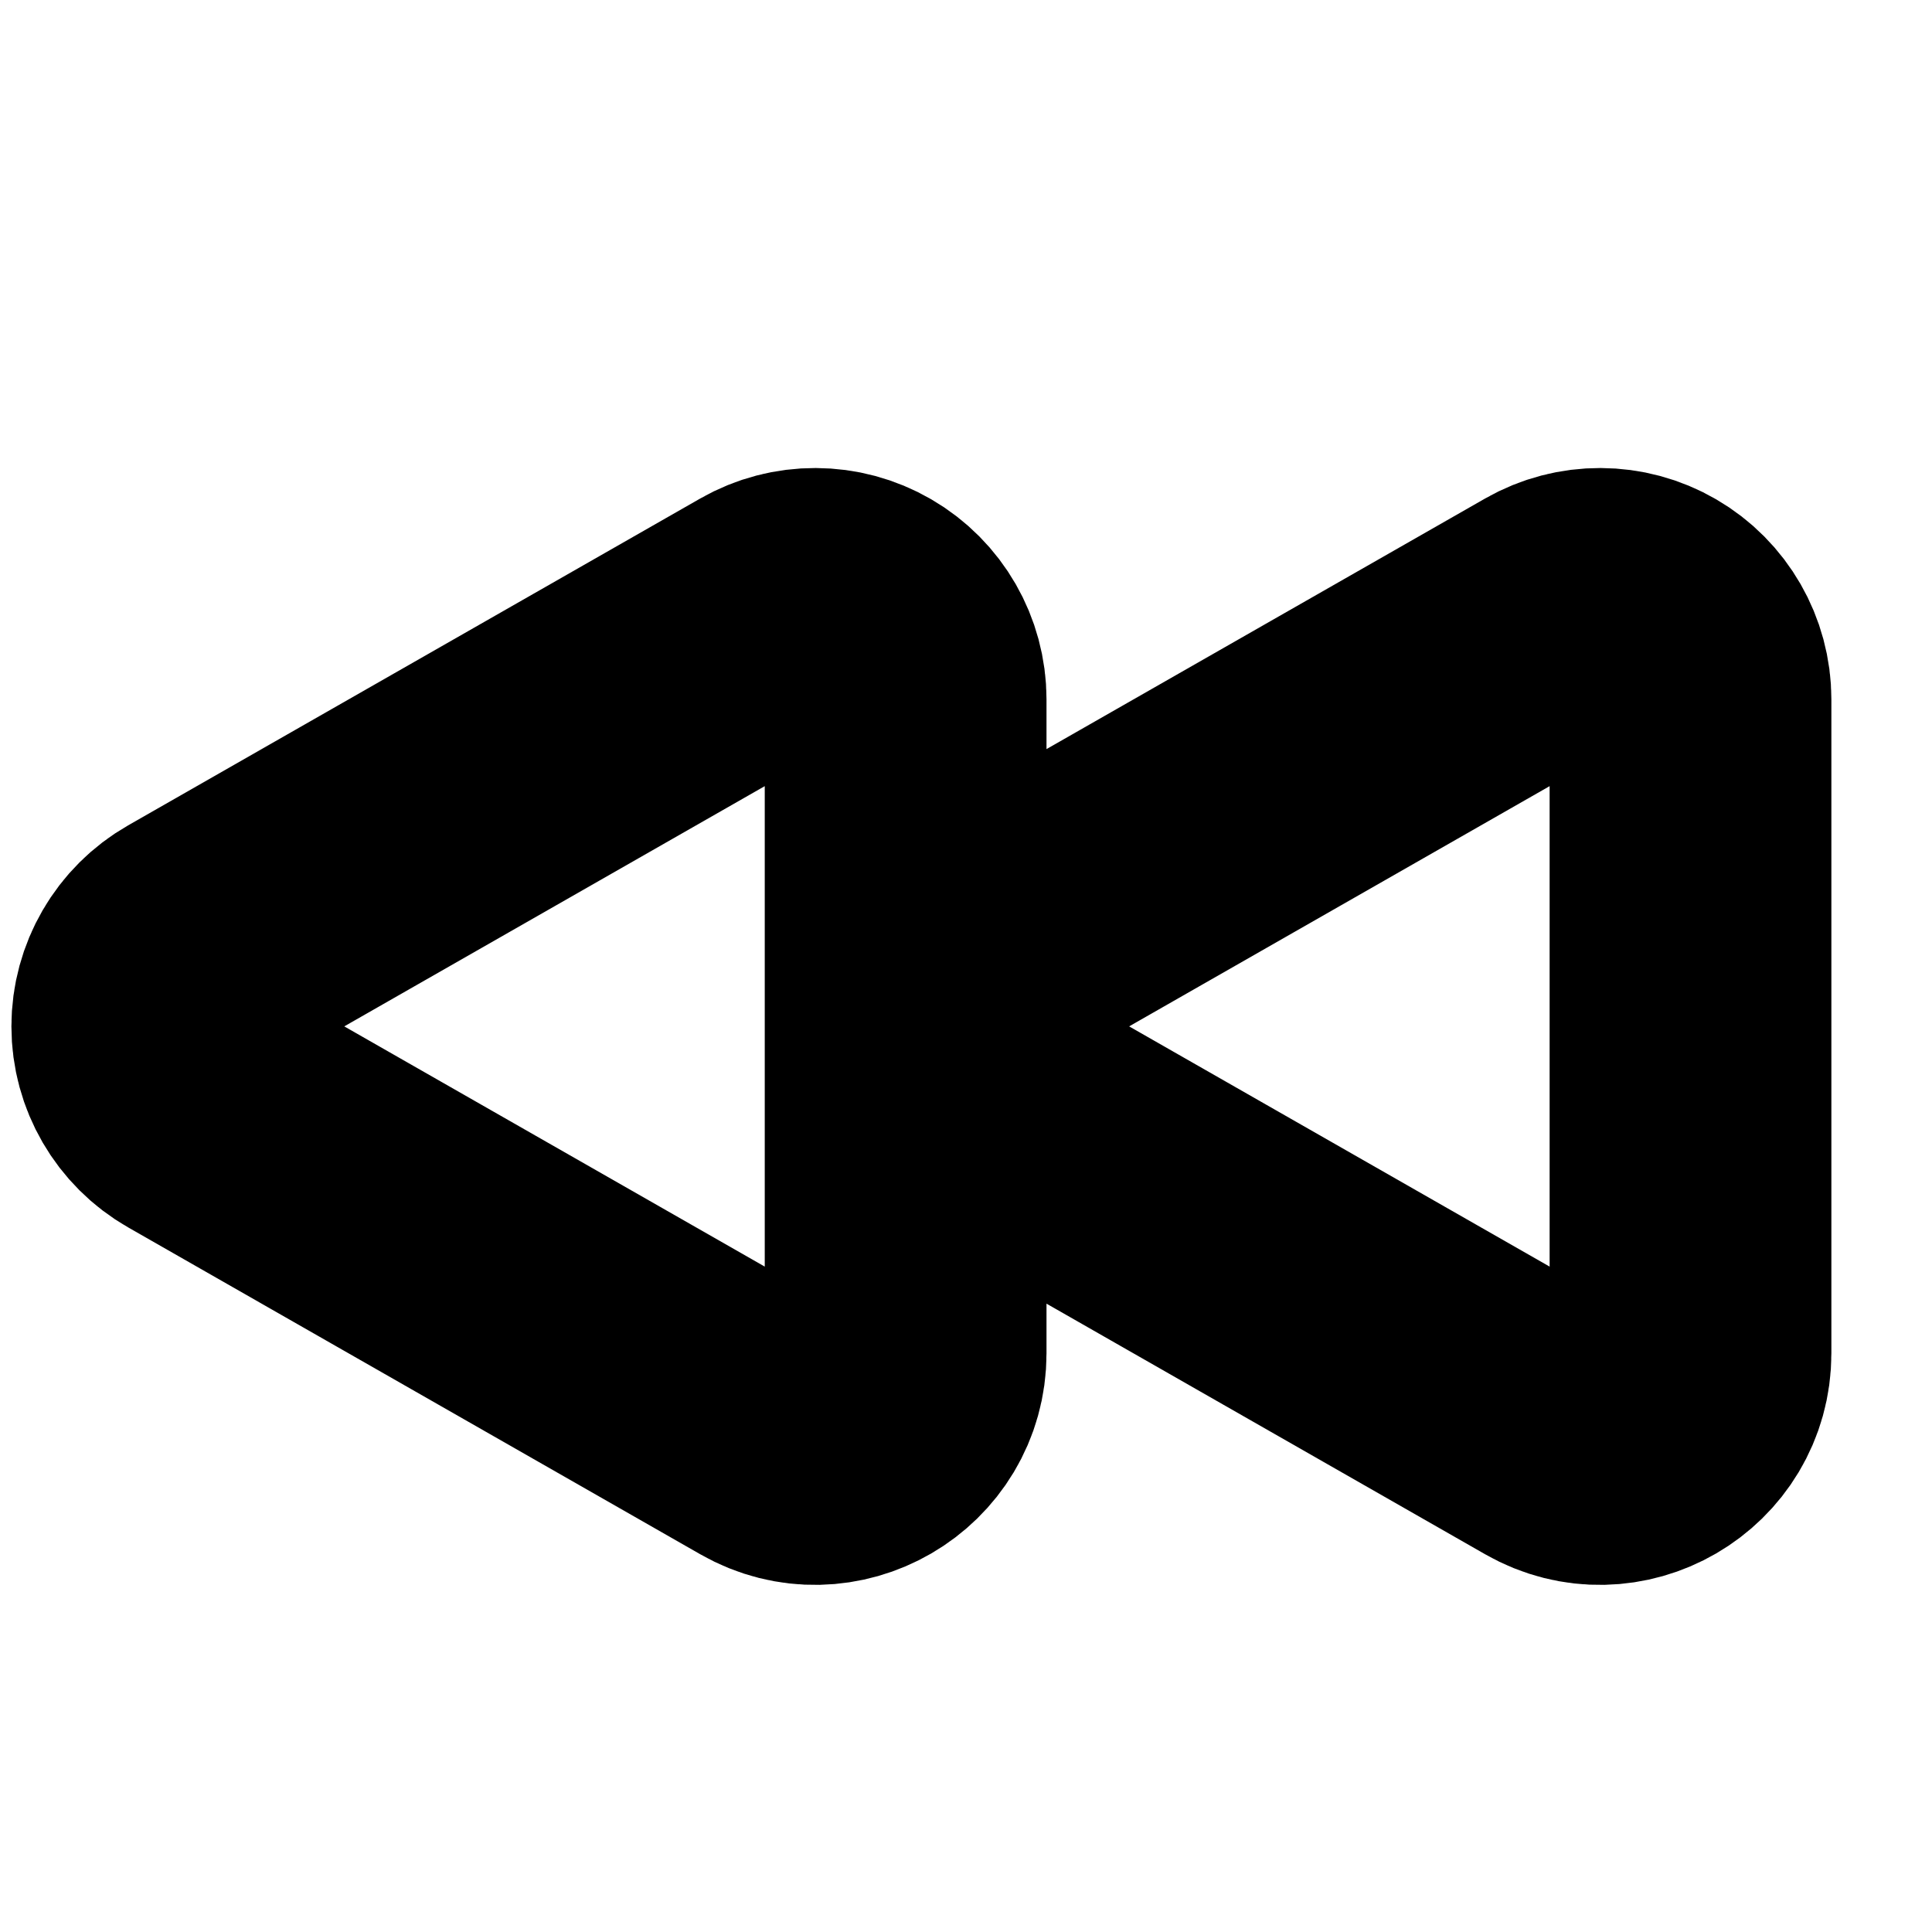
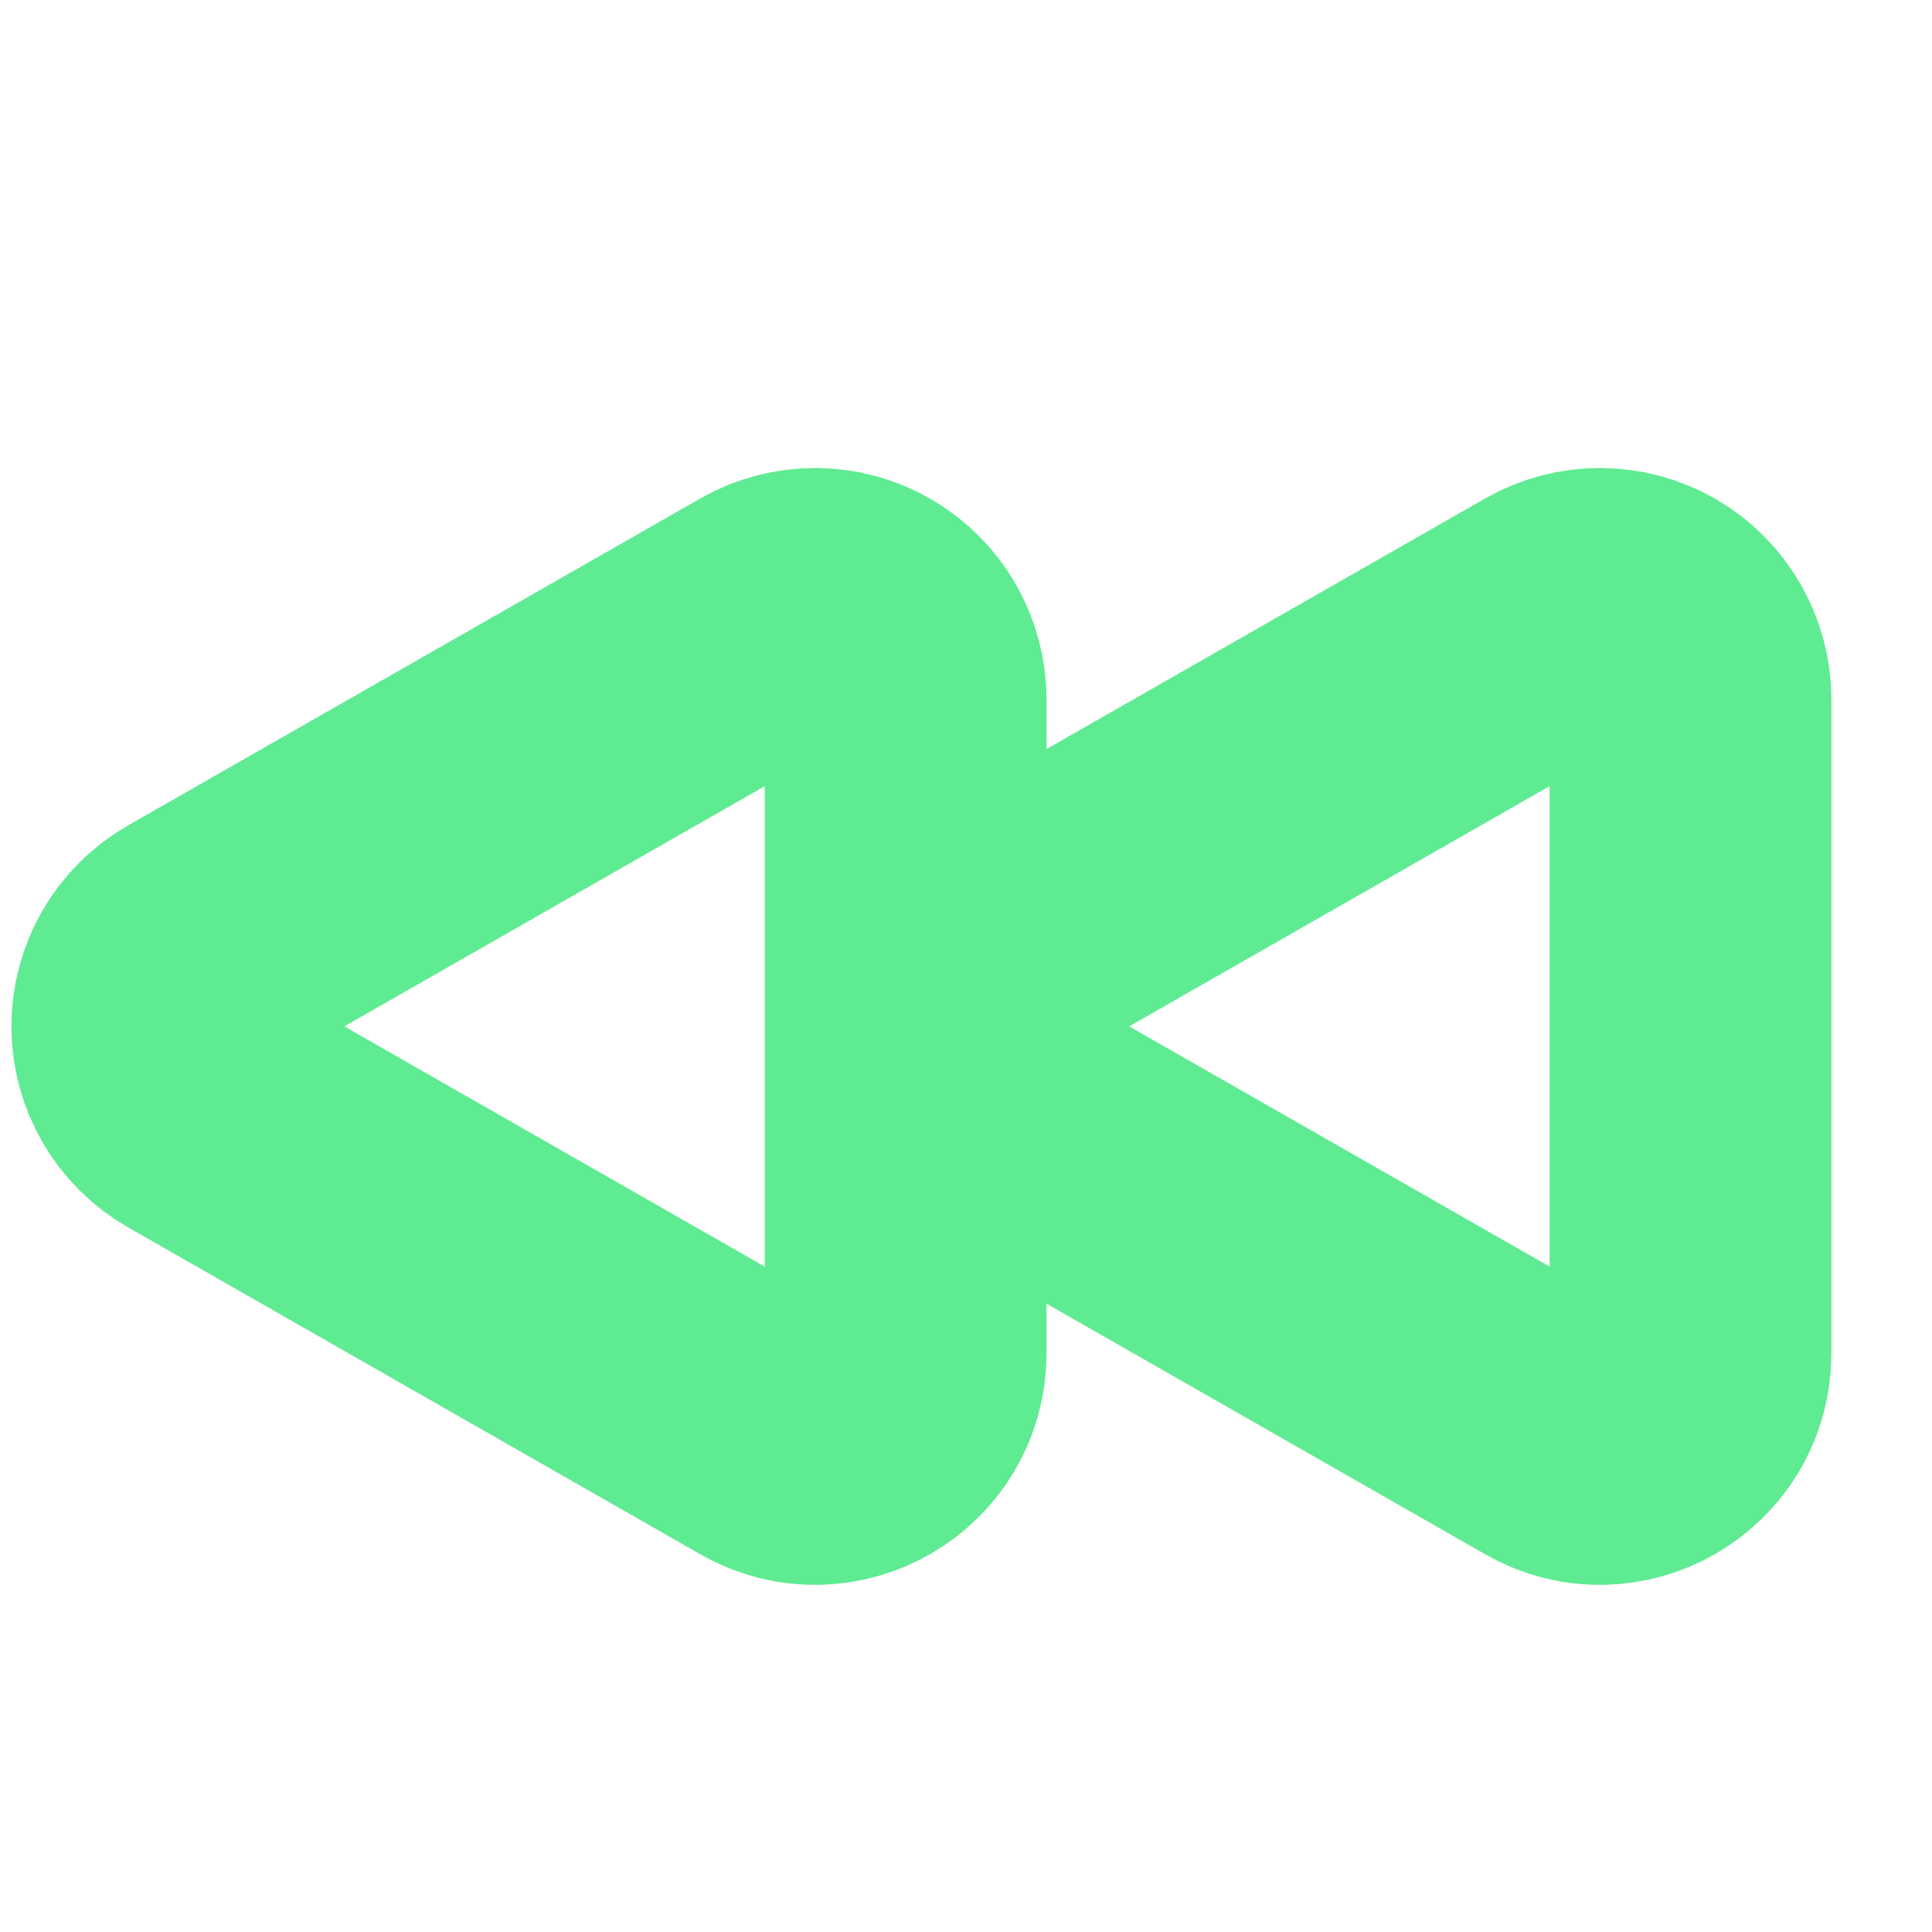
- <svg xmlns="http://www.w3.org/2000/svg" fill="none" viewBox="0 0 24 24" stroke-width="3.5" stroke="black" class="size-6">
+ <svg xmlns="http://www.w3.org/2000/svg" fill="none" viewBox="0 0 24 24" stroke-width="3.5" stroke="#5feb92ff" class="size-6">
  <path stroke-linecap="round" stroke-linejoin="round" d="M21 16.811c0 .864-.933 1.406-1.683.977l-7.108-4.061a1.125 1.125 0 0 1 0-1.954l7.108-4.061A1.125 1.125 0 0 1 21 8.689v8.122ZM11.25 16.811c0 .864-.933 1.406-1.683.977l-7.108-4.061a1.125 1.125 0 0 1 0-1.954l7.108-4.061a1.125 1.125 0 0 1 1.683.977v8.122Z" />
</svg>
